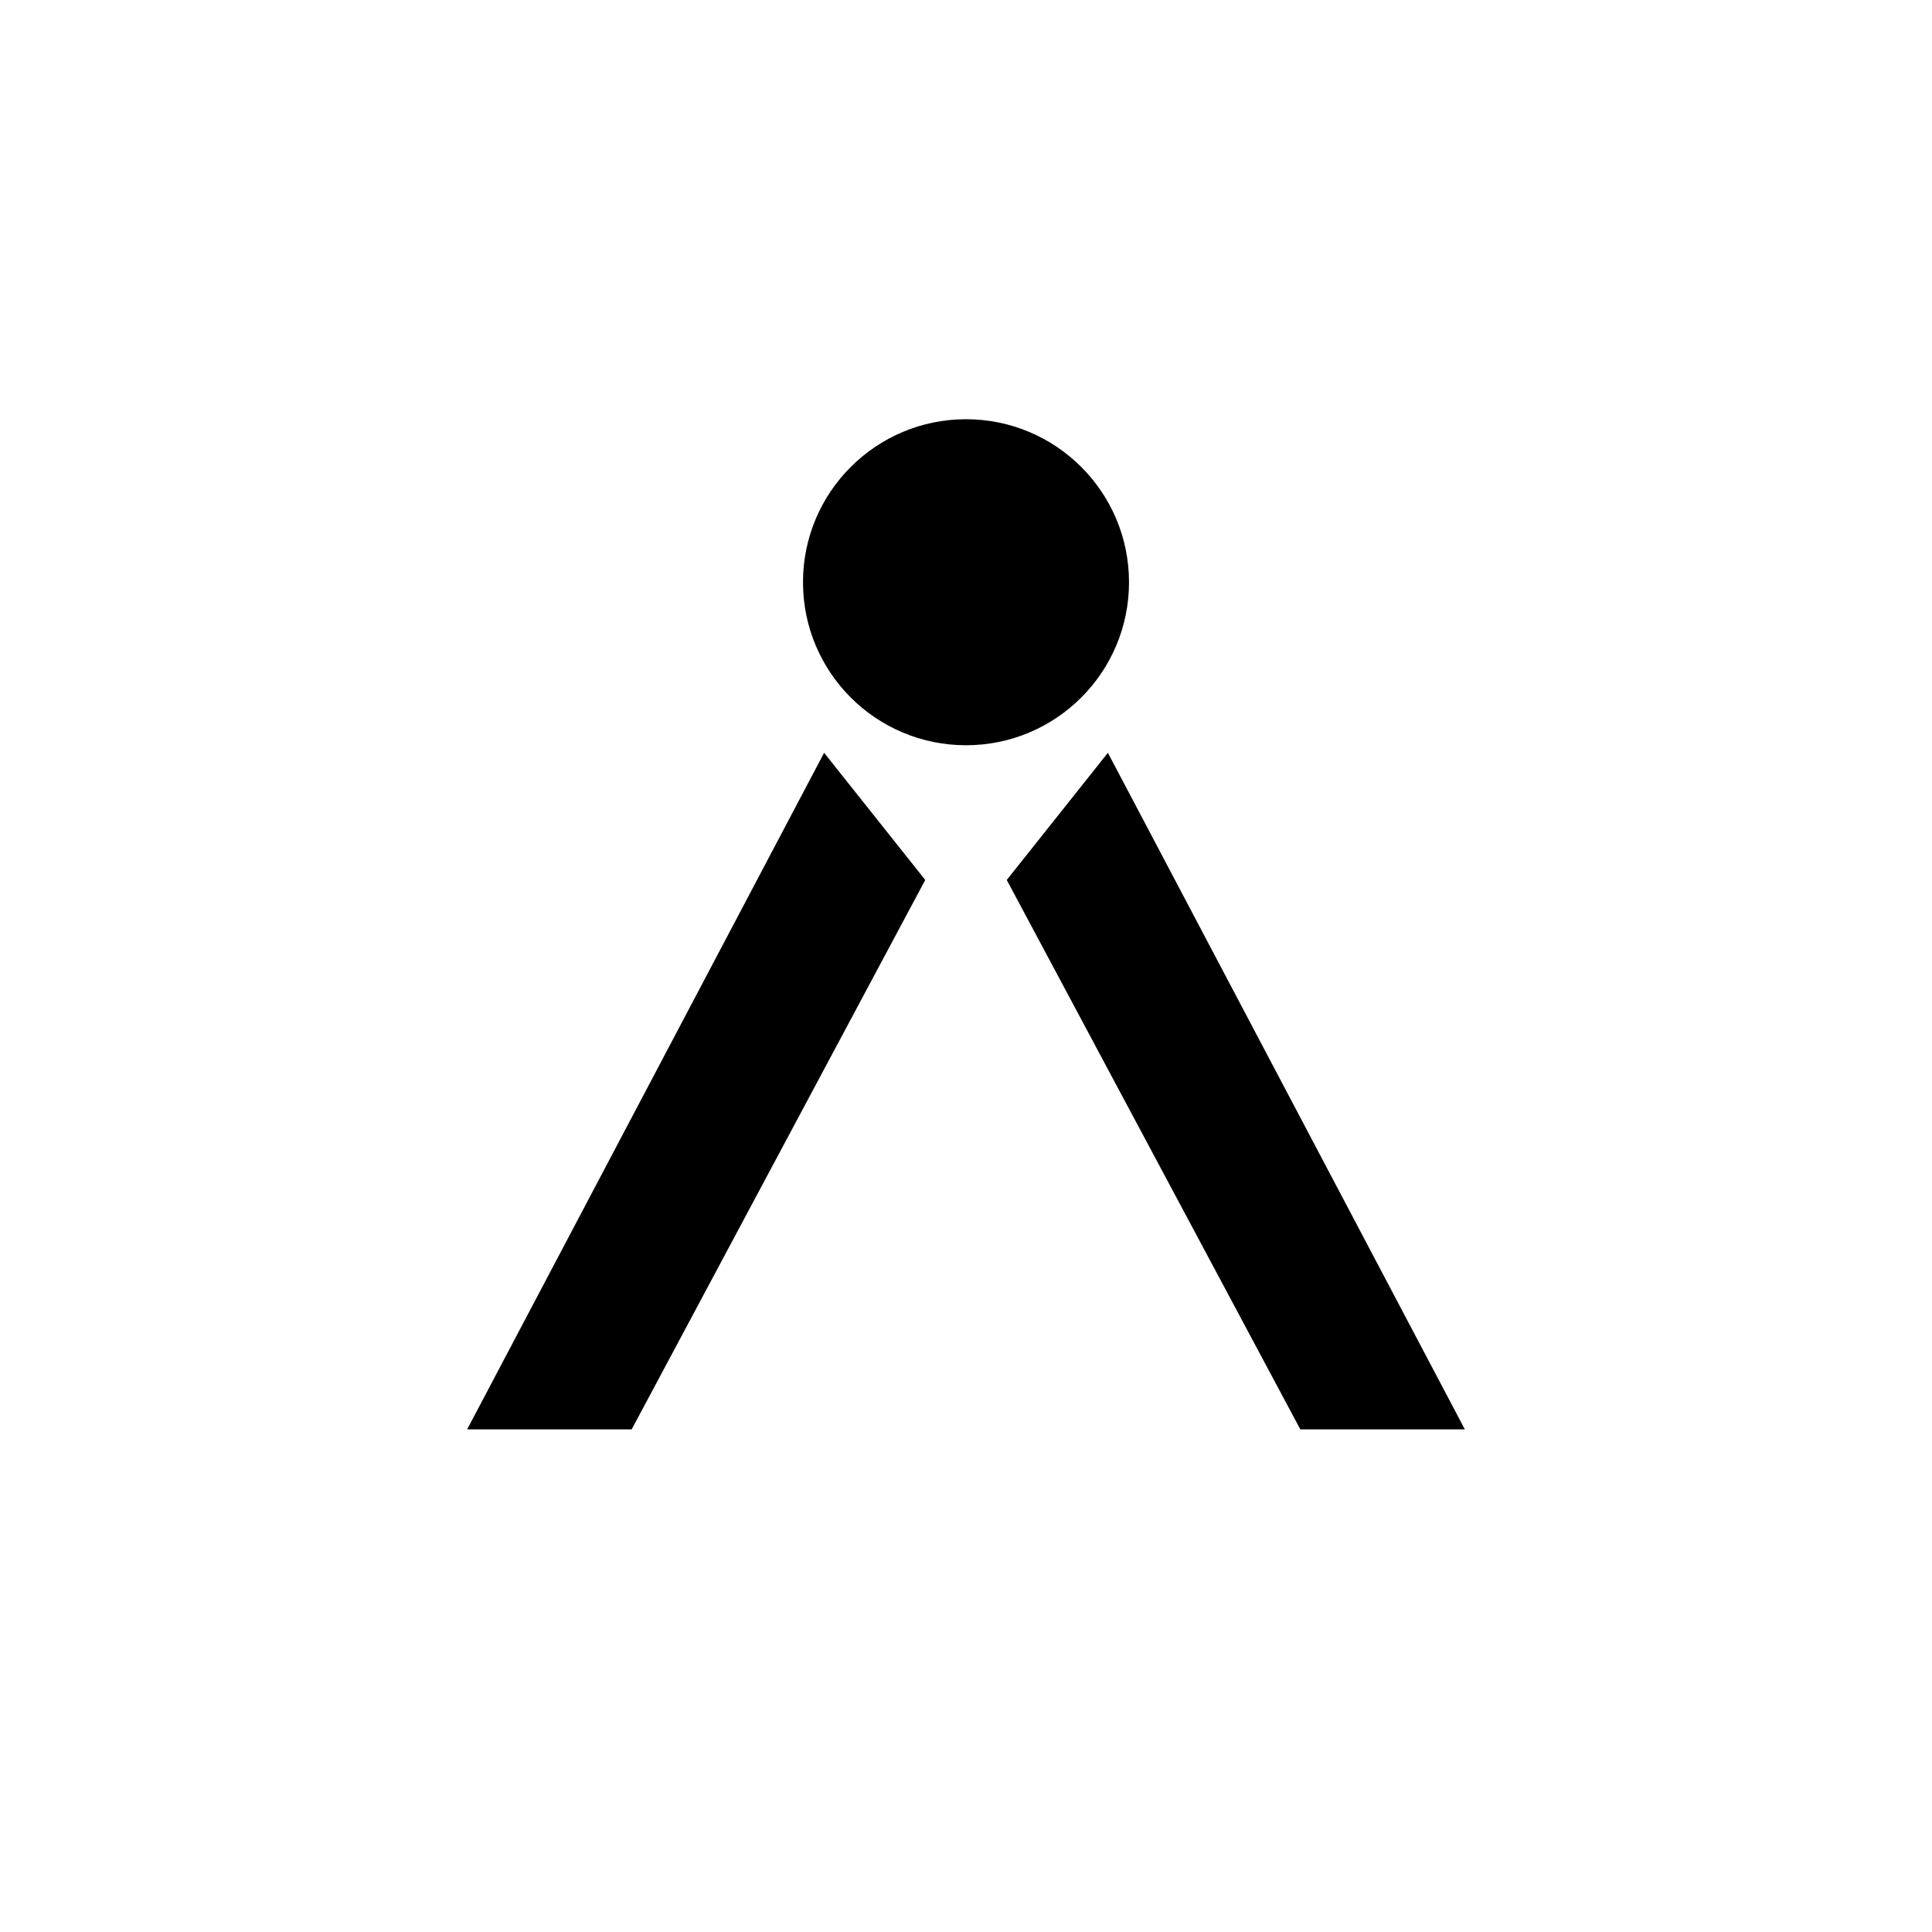
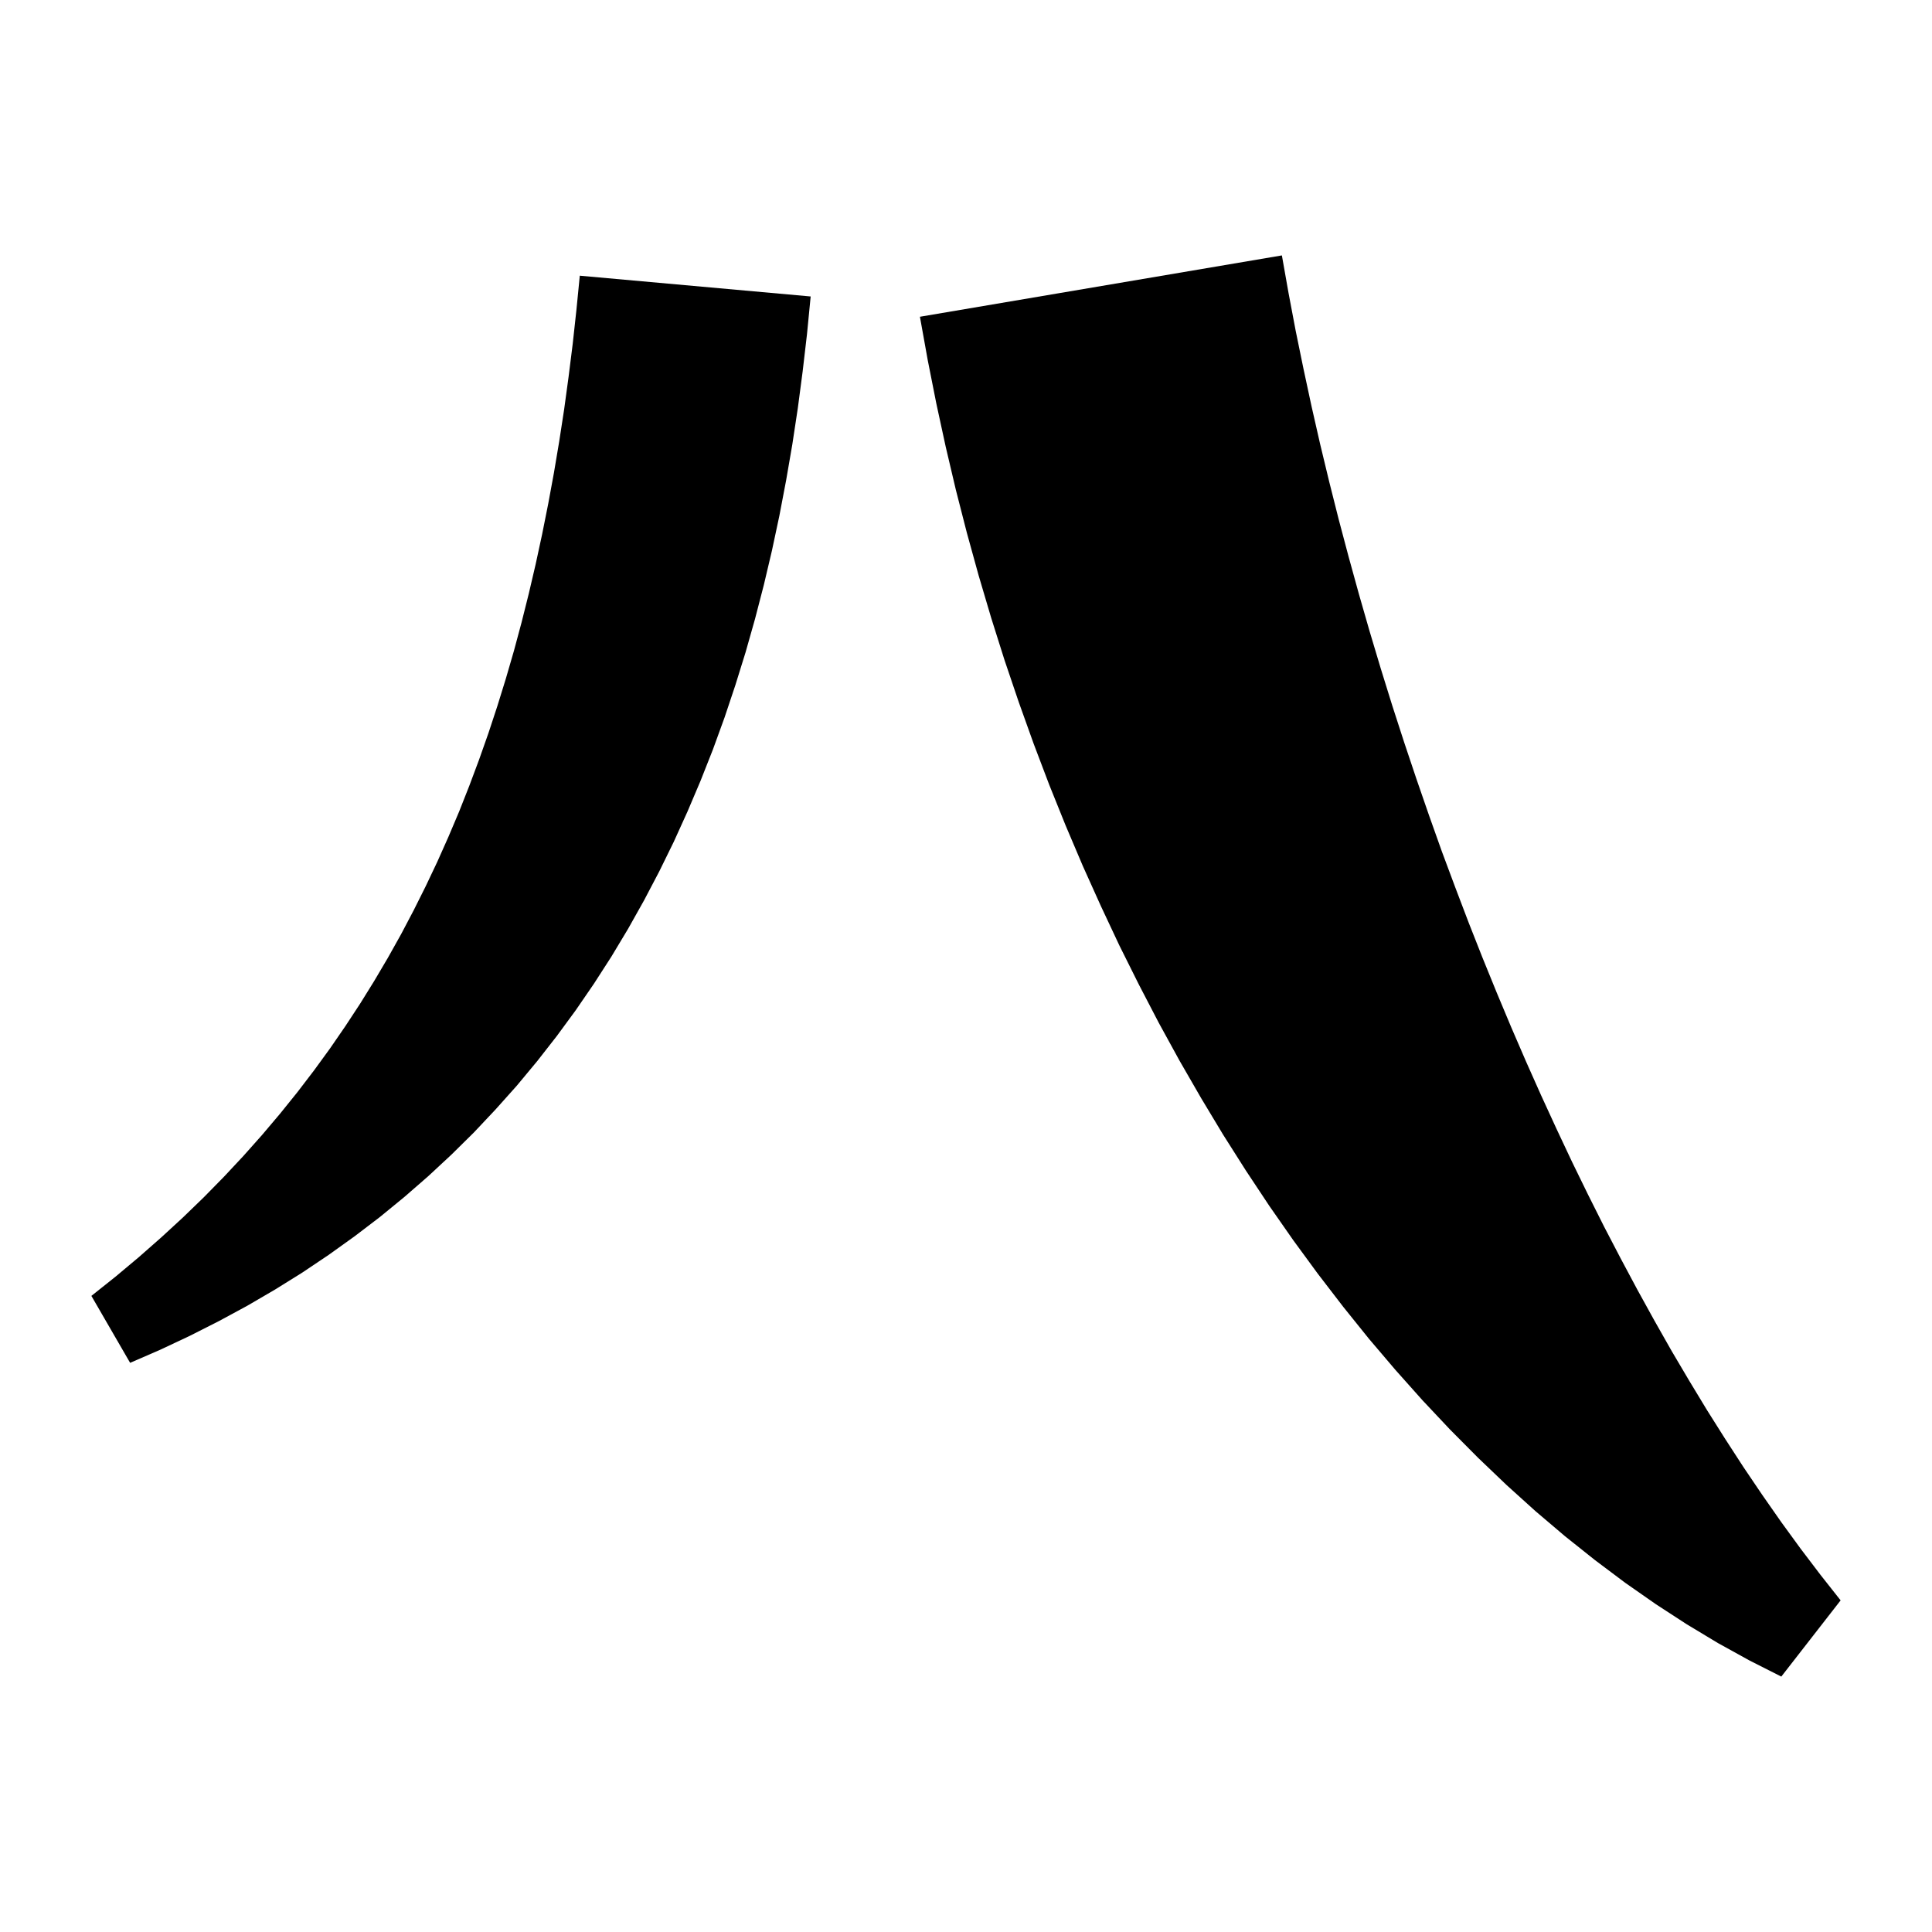
- <svg xmlns="http://www.w3.org/2000/svg" viewBox="0 0 512 512" width="512" height="512">
-   <g fill="currentColor" transform="translate(0.00 -10.70) scale(1)">
-     <circle cx="256" cy="165" r="43.2" />
-     <path d="M218.4 210.2 L245.2 243.9 L167.4 389.5 L123.8 389.5 Z" />
-     <path d="M293.6 210.2 L266.8 243.9 L344.6 389.5 L388.2 389.5 Z" />
+ <svg xmlns="http://www.w3.org/2000/svg" viewBox="0 0 200 200" width="200" height="200">
+   <g fill="currentColor">
+     <path d="M60.02,28.54 L59.67,32.09 L59.29,35.57 L58.86,39 L58.4,42.38 L57.89,45.69 L57.34,48.96 L56.75,52.16 L56.12,55.31 L55.45,58.41 L54.74,61.45 L53.99,64.44 L53.2,67.38 L52.36,70.27 L51.48,73.11 L50.56,75.9 L49.59,78.65 L48.58,81.35 L47.53,84.01 L46.42,86.63 L45.27,89.21 L44.07,91.74 L42.82,94.24 L41.52,96.71 L40.16,99.14 L38.75,101.53 L37.28,103.9 L35.75,106.23 L34.16,108.54 L32.5,110.82 L30.78,113.07 L28.99,115.29 L27.13,117.49 L25.2,119.66 L23.19,121.81 L21.11,123.93 L18.95,126.02 L16.7,128.09 L14.37,130.14 L11.96,132.16 L9.46,134.15 L13.47,141.08 L16.6,139.72 L19.66,138.28 L22.66,136.76 L25.6,135.17 L28.48,133.49 L31.29,131.74 L34.03,129.9 L36.71,127.98 L39.32,125.99 L41.86,123.91 L44.33,121.76 L46.73,119.53 L49.06,117.23 L51.31,114.84 L53.5,112.39 L55.61,109.85 L57.64,107.25 L59.6,104.58 L61.48,101.84 L63.29,99.03 L65.02,96.15 L66.67,93.21 L68.25,90.2 L69.75,87.14 L71.17,84.01 L72.52,80.83 L73.8,77.59 L75,74.29 L76.12,70.94 L77.18,67.53 L78.16,64.07 L79.07,60.56 L79.91,57 L80.68,53.39 L81.38,49.72 L82.02,46.01 L82.59,42.25 L83.09,38.45 L83.54,34.59 L83.92,30.69 Z" />
+     <path d="M95.23,32.79 L96.04,37.29 L96.93,41.78 L97.9,46.25 L98.95,50.71 L100.09,55.16 L101.31,59.58 L102.61,63.97 L103.99,68.34 L105.46,72.68 L107,76.98 L108.62,81.25 L110.32,85.47 L112.1,89.66 L113.96,93.79 L115.88,97.88 L117.89,101.91 L119.96,105.89 L122.11,109.81 L124.33,113.66 L126.61,117.45 L128.97,121.17 L131.39,124.82 L133.88,128.39 L136.43,131.87 L139.05,135.28 L141.72,138.6 L144.46,141.82 L147.25,144.95 L150.1,147.98 L153.01,150.91 L155.96,153.73 L158.96,156.44 L162.01,159.03 L165.11,161.5 L168.24,163.85 L171.42,166.07 L174.62,168.15 L177.86,170.1 L181.12,171.9 L184.4,173.56 L190.54,165.67 L188.45,163.02 L186.4,160.32 L184.39,157.56 L182.42,154.74 L180.48,151.87 L178.58,148.94 L176.7,145.96 L174.86,142.92 L173.04,139.84 L171.26,136.7 L169.5,133.51 L167.77,130.27 L166.06,126.99 L164.39,123.66 L162.74,120.28 L161.13,116.86 L159.54,113.4 L157.98,109.9 L156.45,106.36 L154.95,102.78 L153.48,99.17 L152.04,95.52 L150.64,91.84 L149.26,88.14 L147.93,84.4 L146.63,80.64 L145.36,76.85 L144.13,73.05 L142.94,69.22 L141.79,65.38 L140.68,61.52 L139.61,57.64 L138.58,53.76 L137.6,49.87 L136.66,45.97 L135.77,42.06 L134.93,38.15 L134.13,34.25 L133.39,30.34 L132.7,26.44 Z" />
  </g>
</svg>
